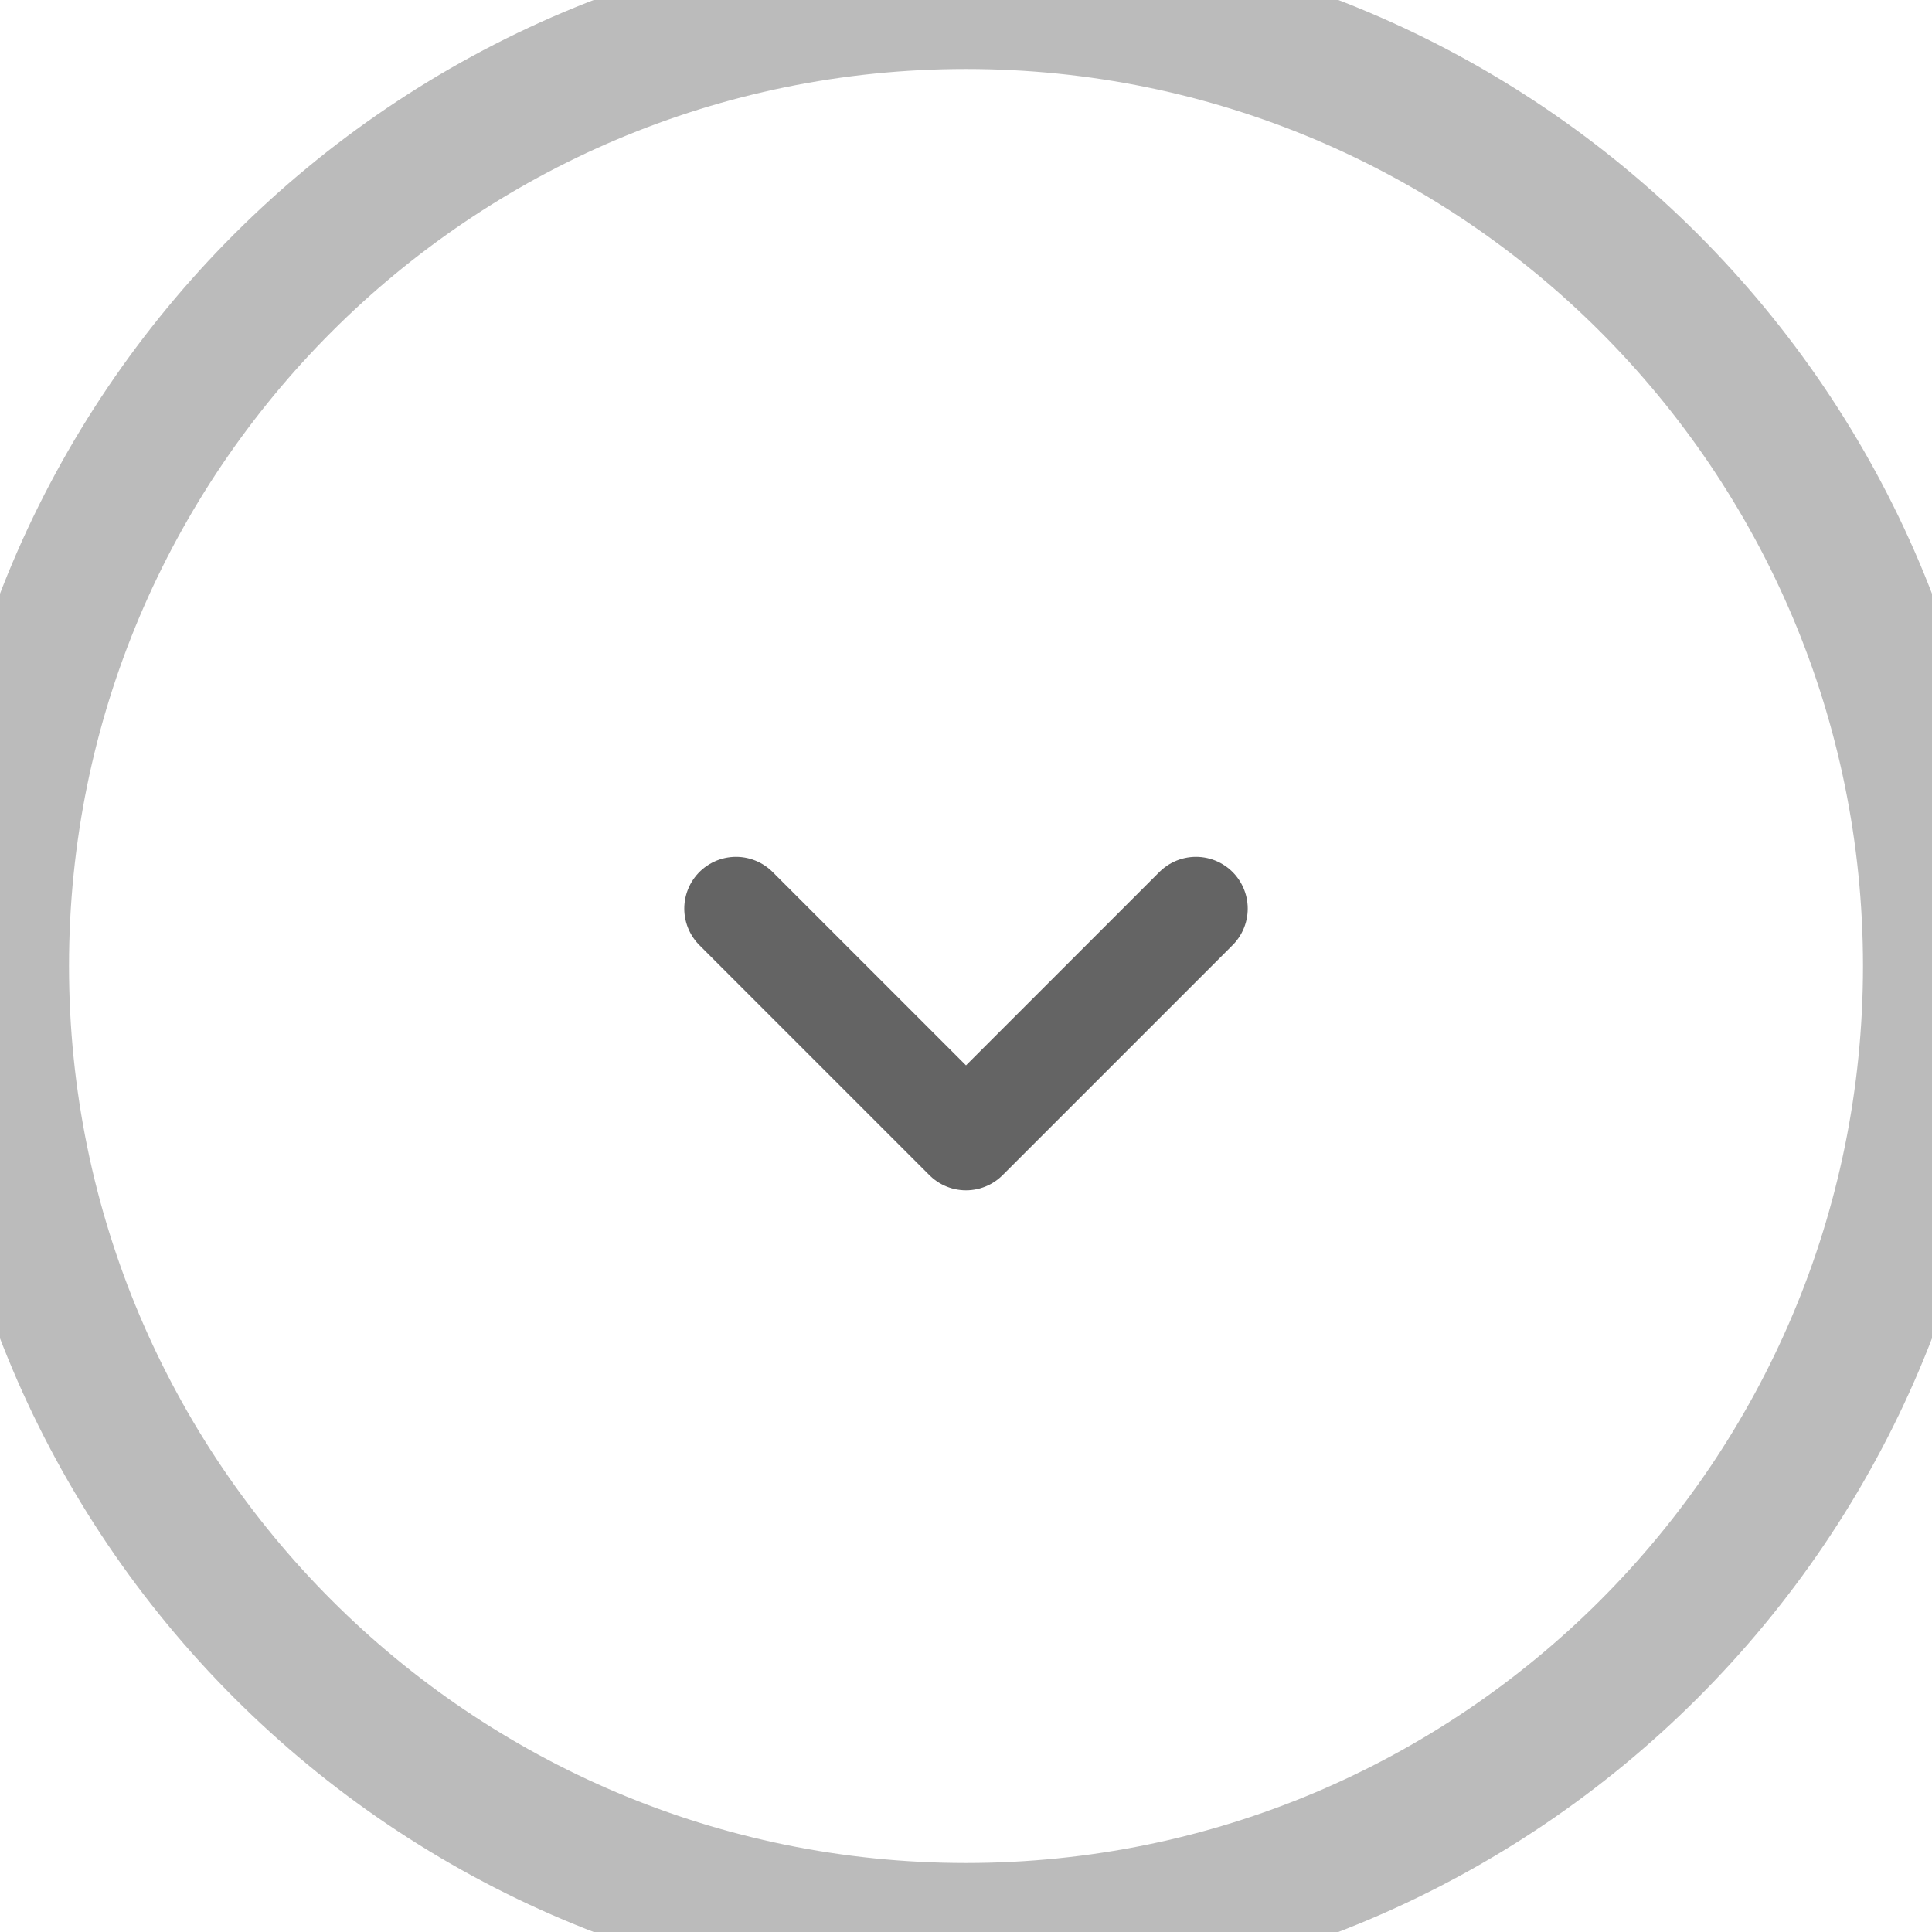
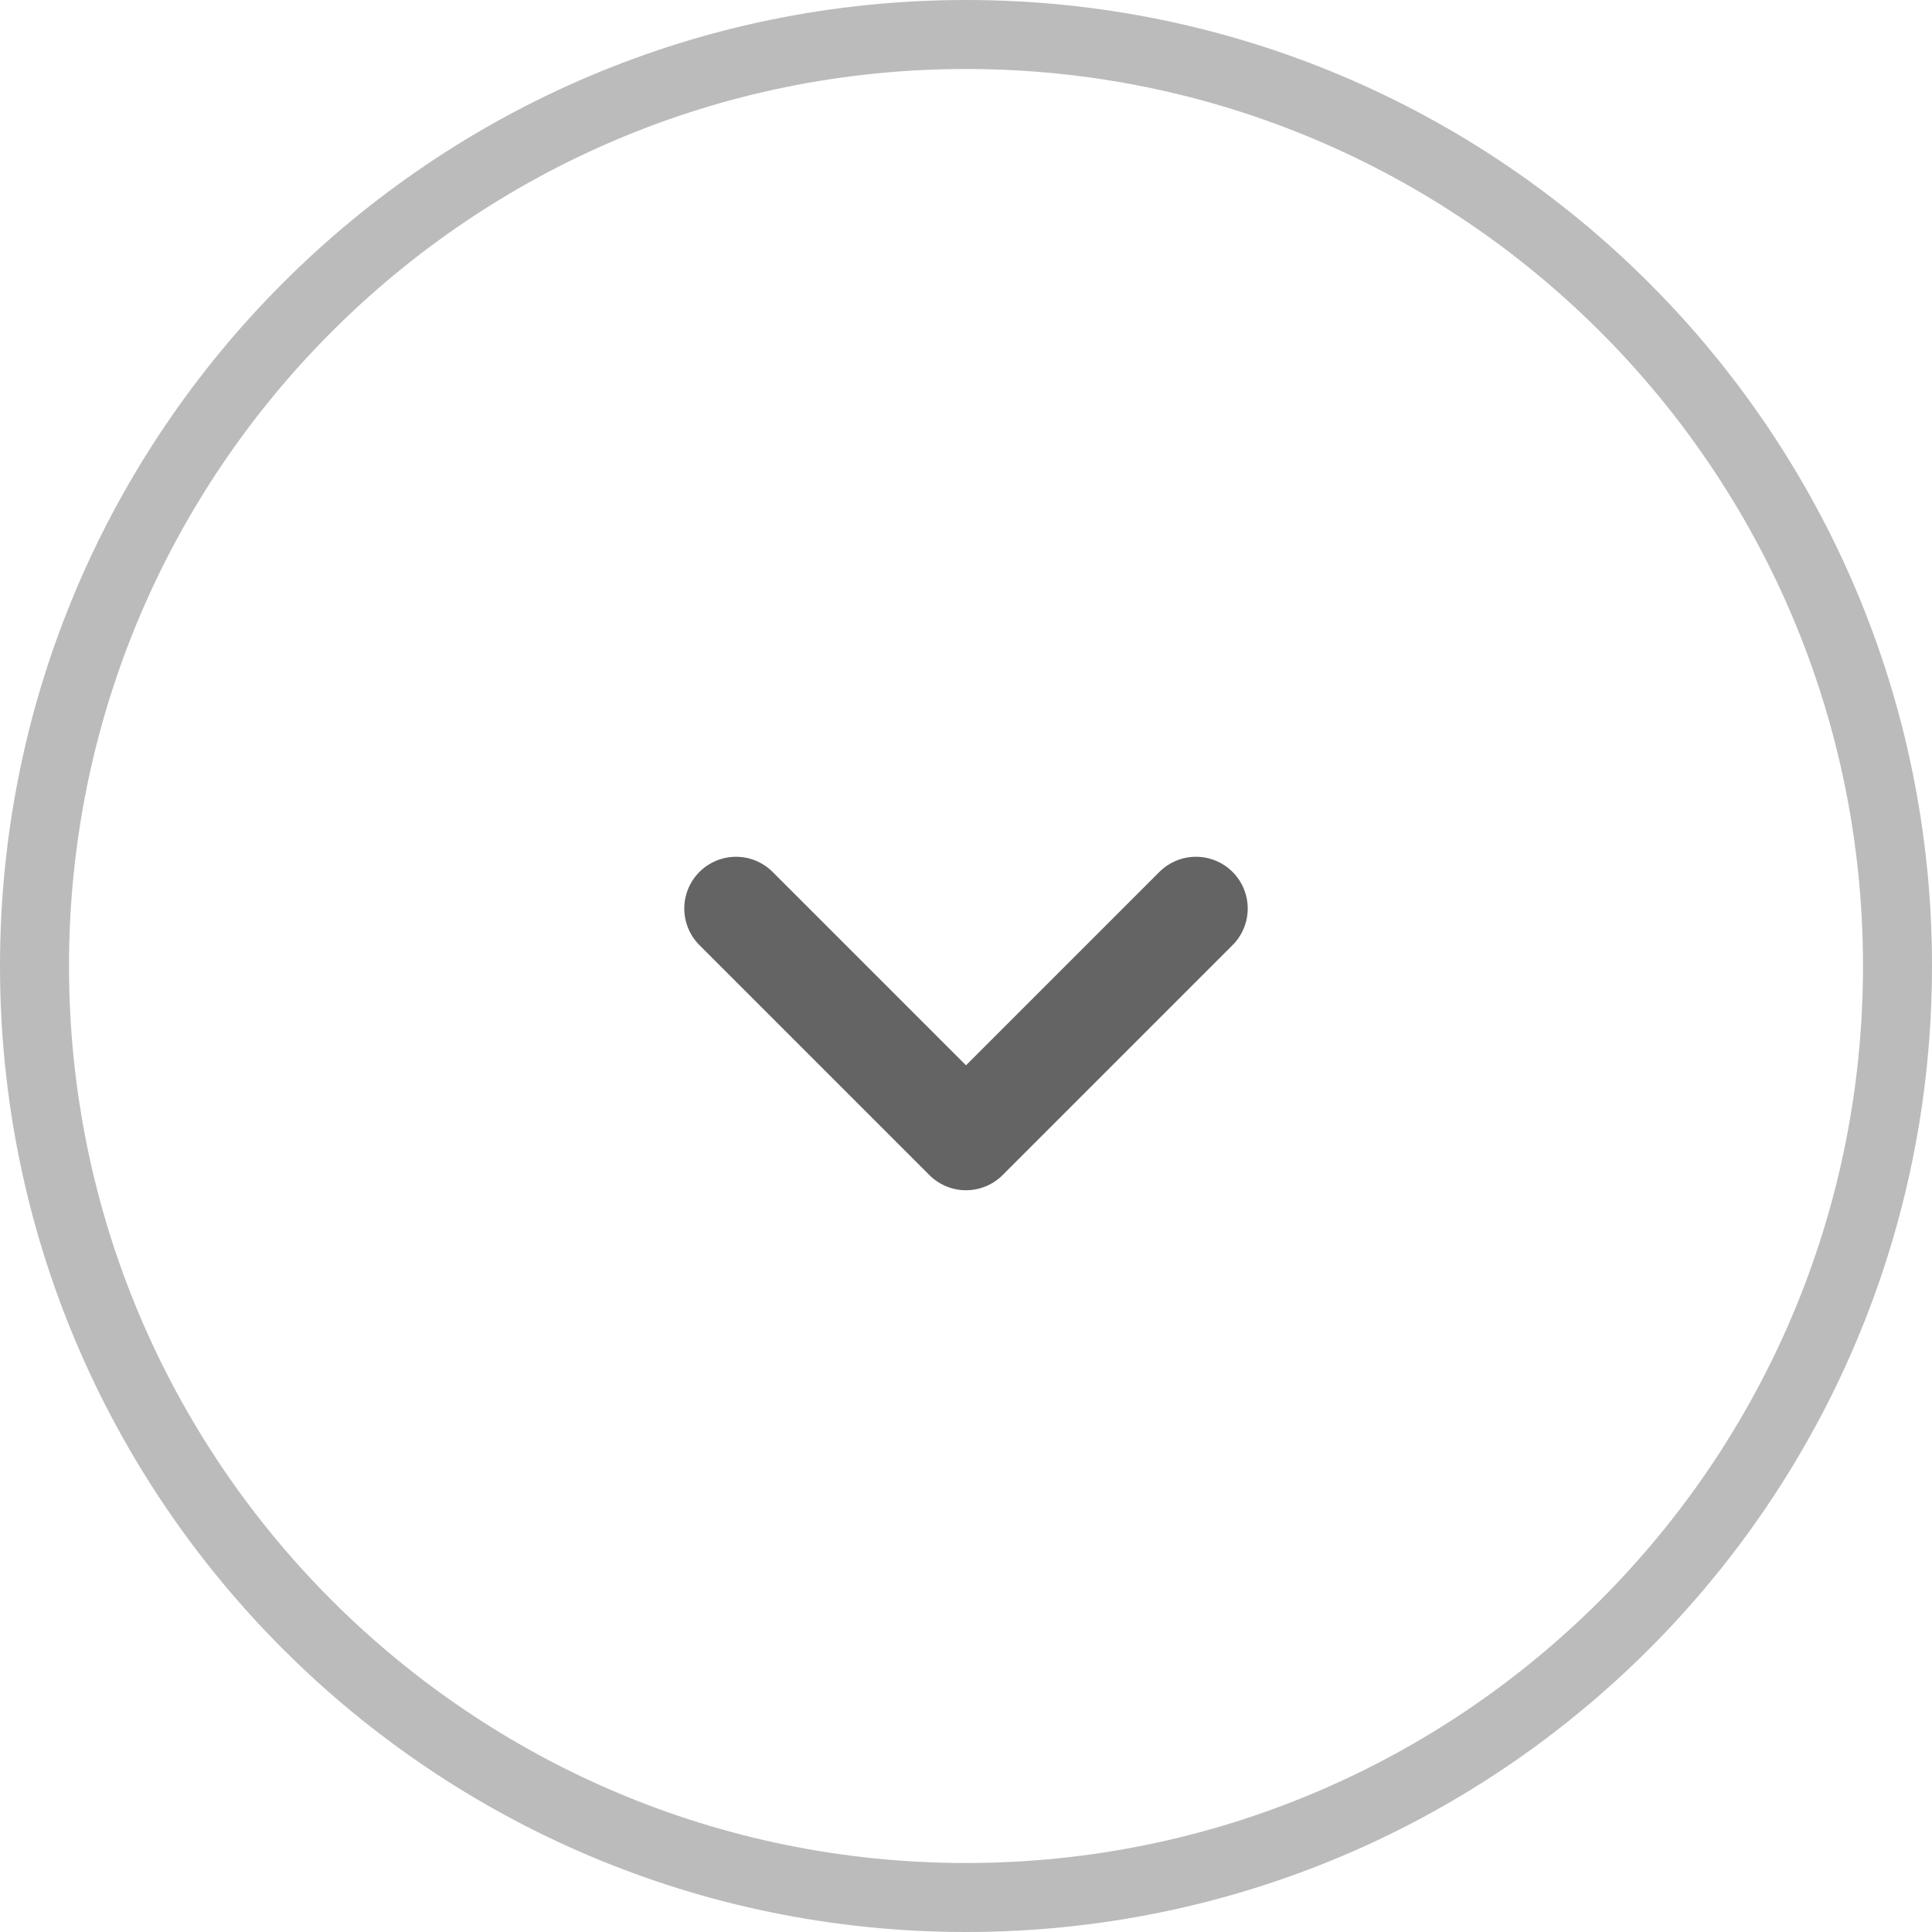
<svg xmlns="http://www.w3.org/2000/svg" width="28" height="28" viewBox="0 0 28 28" fill="none">
-   <path d="M10.667 13.168L14 16.501L17.333 13.168" stroke="#111111" stroke-opacity="0.65" stroke-width="1.5" stroke-linecap="round" stroke-linejoin="round" />
-   <path d="M14 27C6.82 27 1 21.18 1 14H-1C-1 22.284 5.716 29 14 29V27ZM27 14C27 21.18 21.18 27 14 27V29C22.284 29 29 22.284 29 14H27ZM14 1C21.18 1 27 6.82 27 14H29C29 5.716 22.284 -1 14 -1V1ZM14 -1C5.716 -1 -1 5.716 -1 14H1C1 6.82 6.82 1 14 1V-1Z" fill="#BBBBBB" />
+   <circle cx="14" cy="14" r="13.5" stroke="#BBBBBB" />
+   <path d="M10.667 13.167L14 16.5L17.333 13.167" stroke="#111111" stroke-opacity="0.65" stroke-width="1.5" stroke-linecap="round" stroke-linejoin="round" />
</svg>
